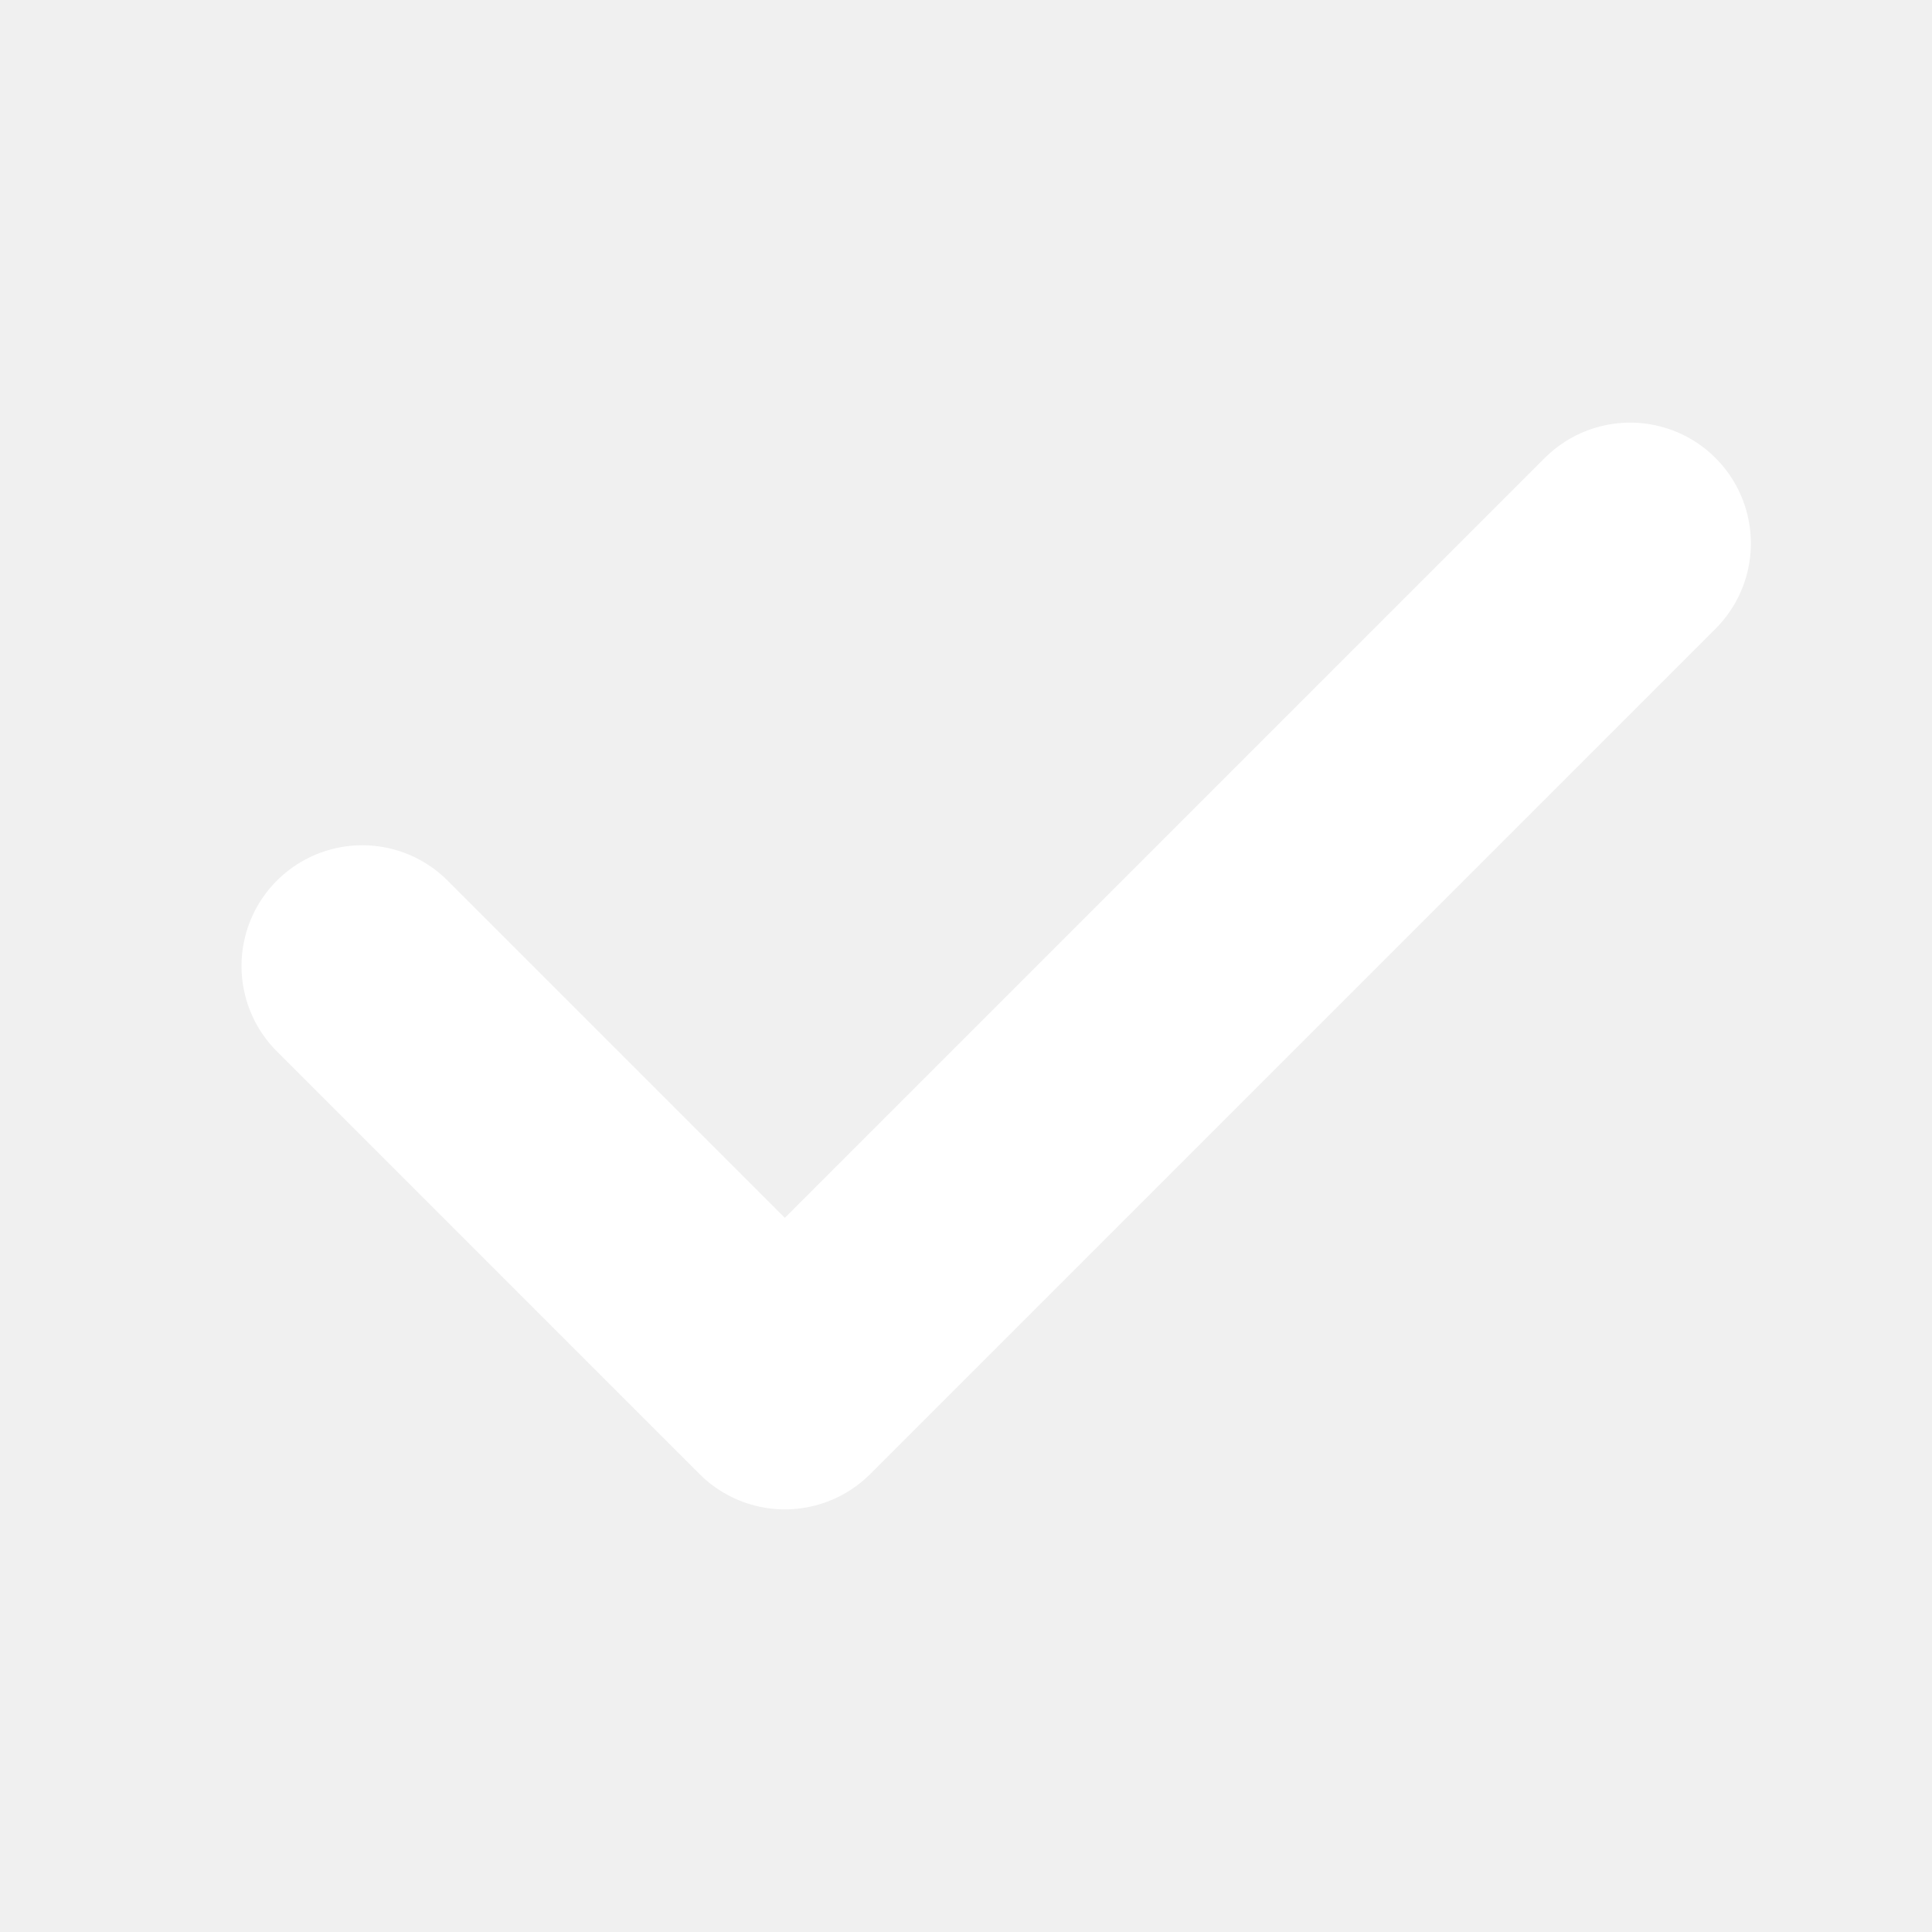
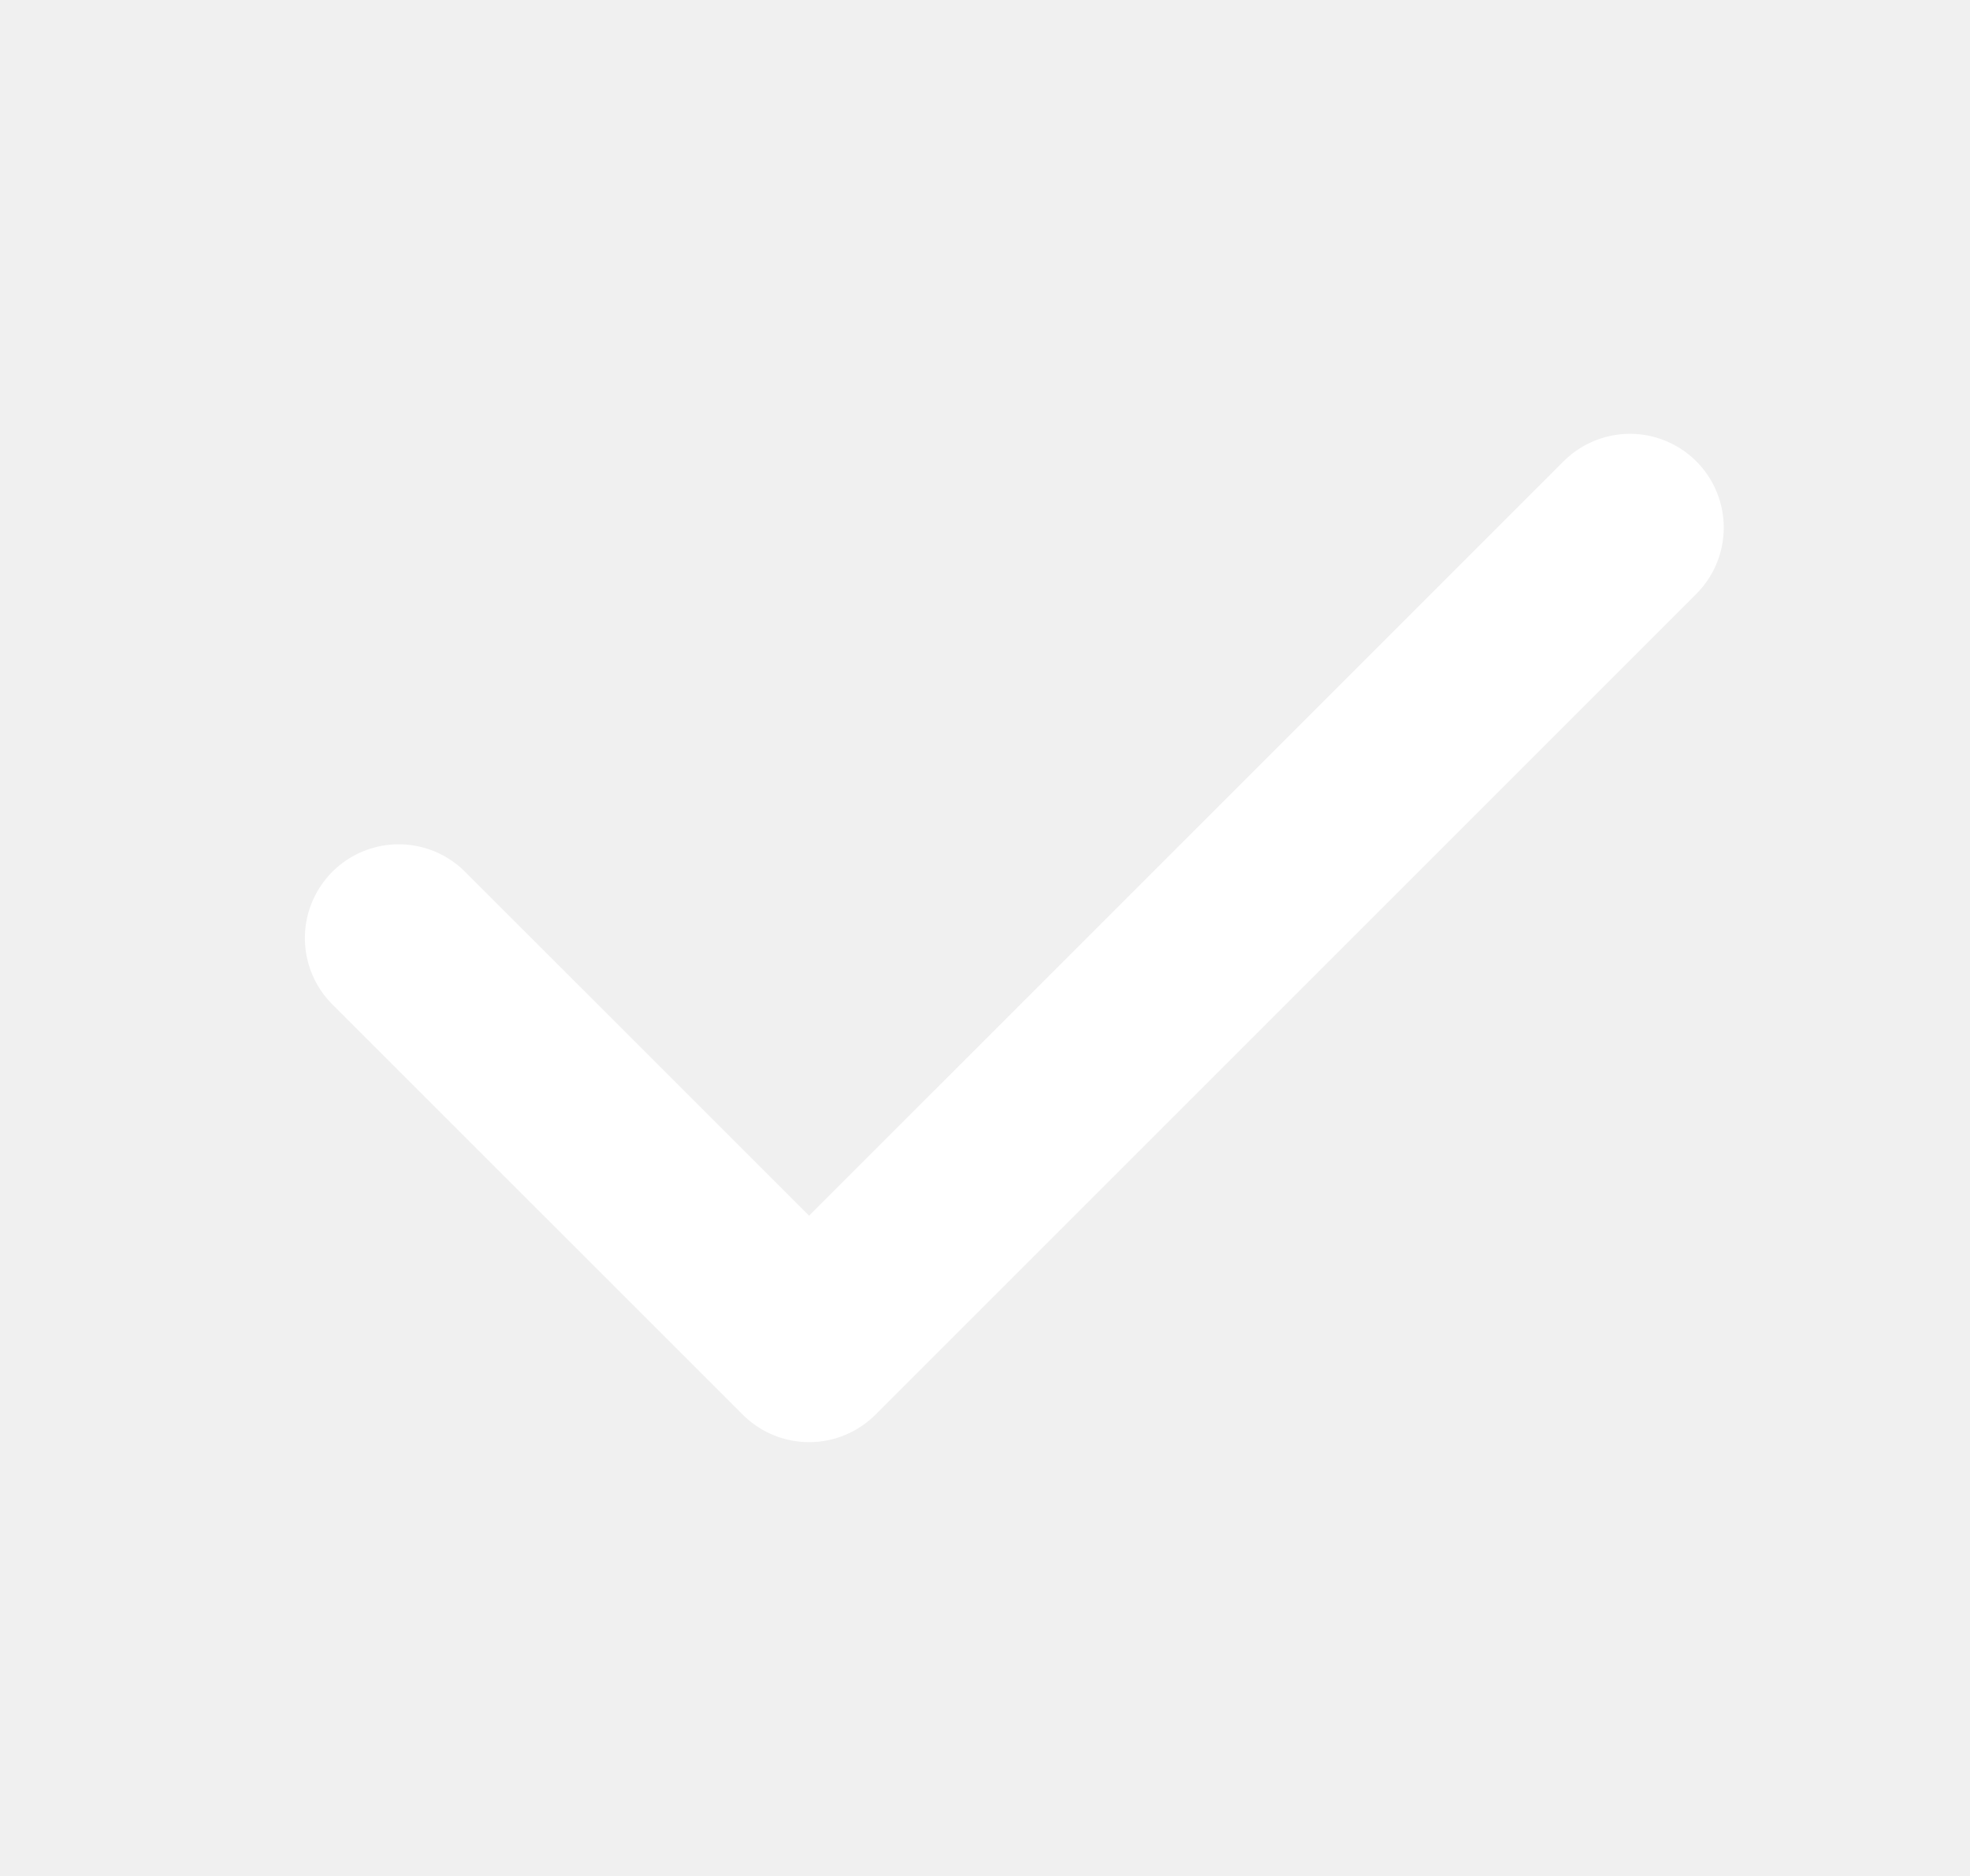
- <svg xmlns="http://www.w3.org/2000/svg" width="16" height="16" viewBox="0 0 16 16" fill="none">
-   <path d="M13.5 4.5L6.5 11.5L3 8" stroke="white" stroke-width="2" stroke-linecap="round" stroke-linejoin="round" />
+ <svg xmlns="http://www.w3.org/2000/svg" width="21" height="20" viewBox="0 0 21 20" fill="none">
+   <path d="M17.375 5.625L8.625 14.375L4.25 10.001" stroke="white" stroke-width="2" stroke-linecap="round" stroke-linejoin="round" />
</svg>
